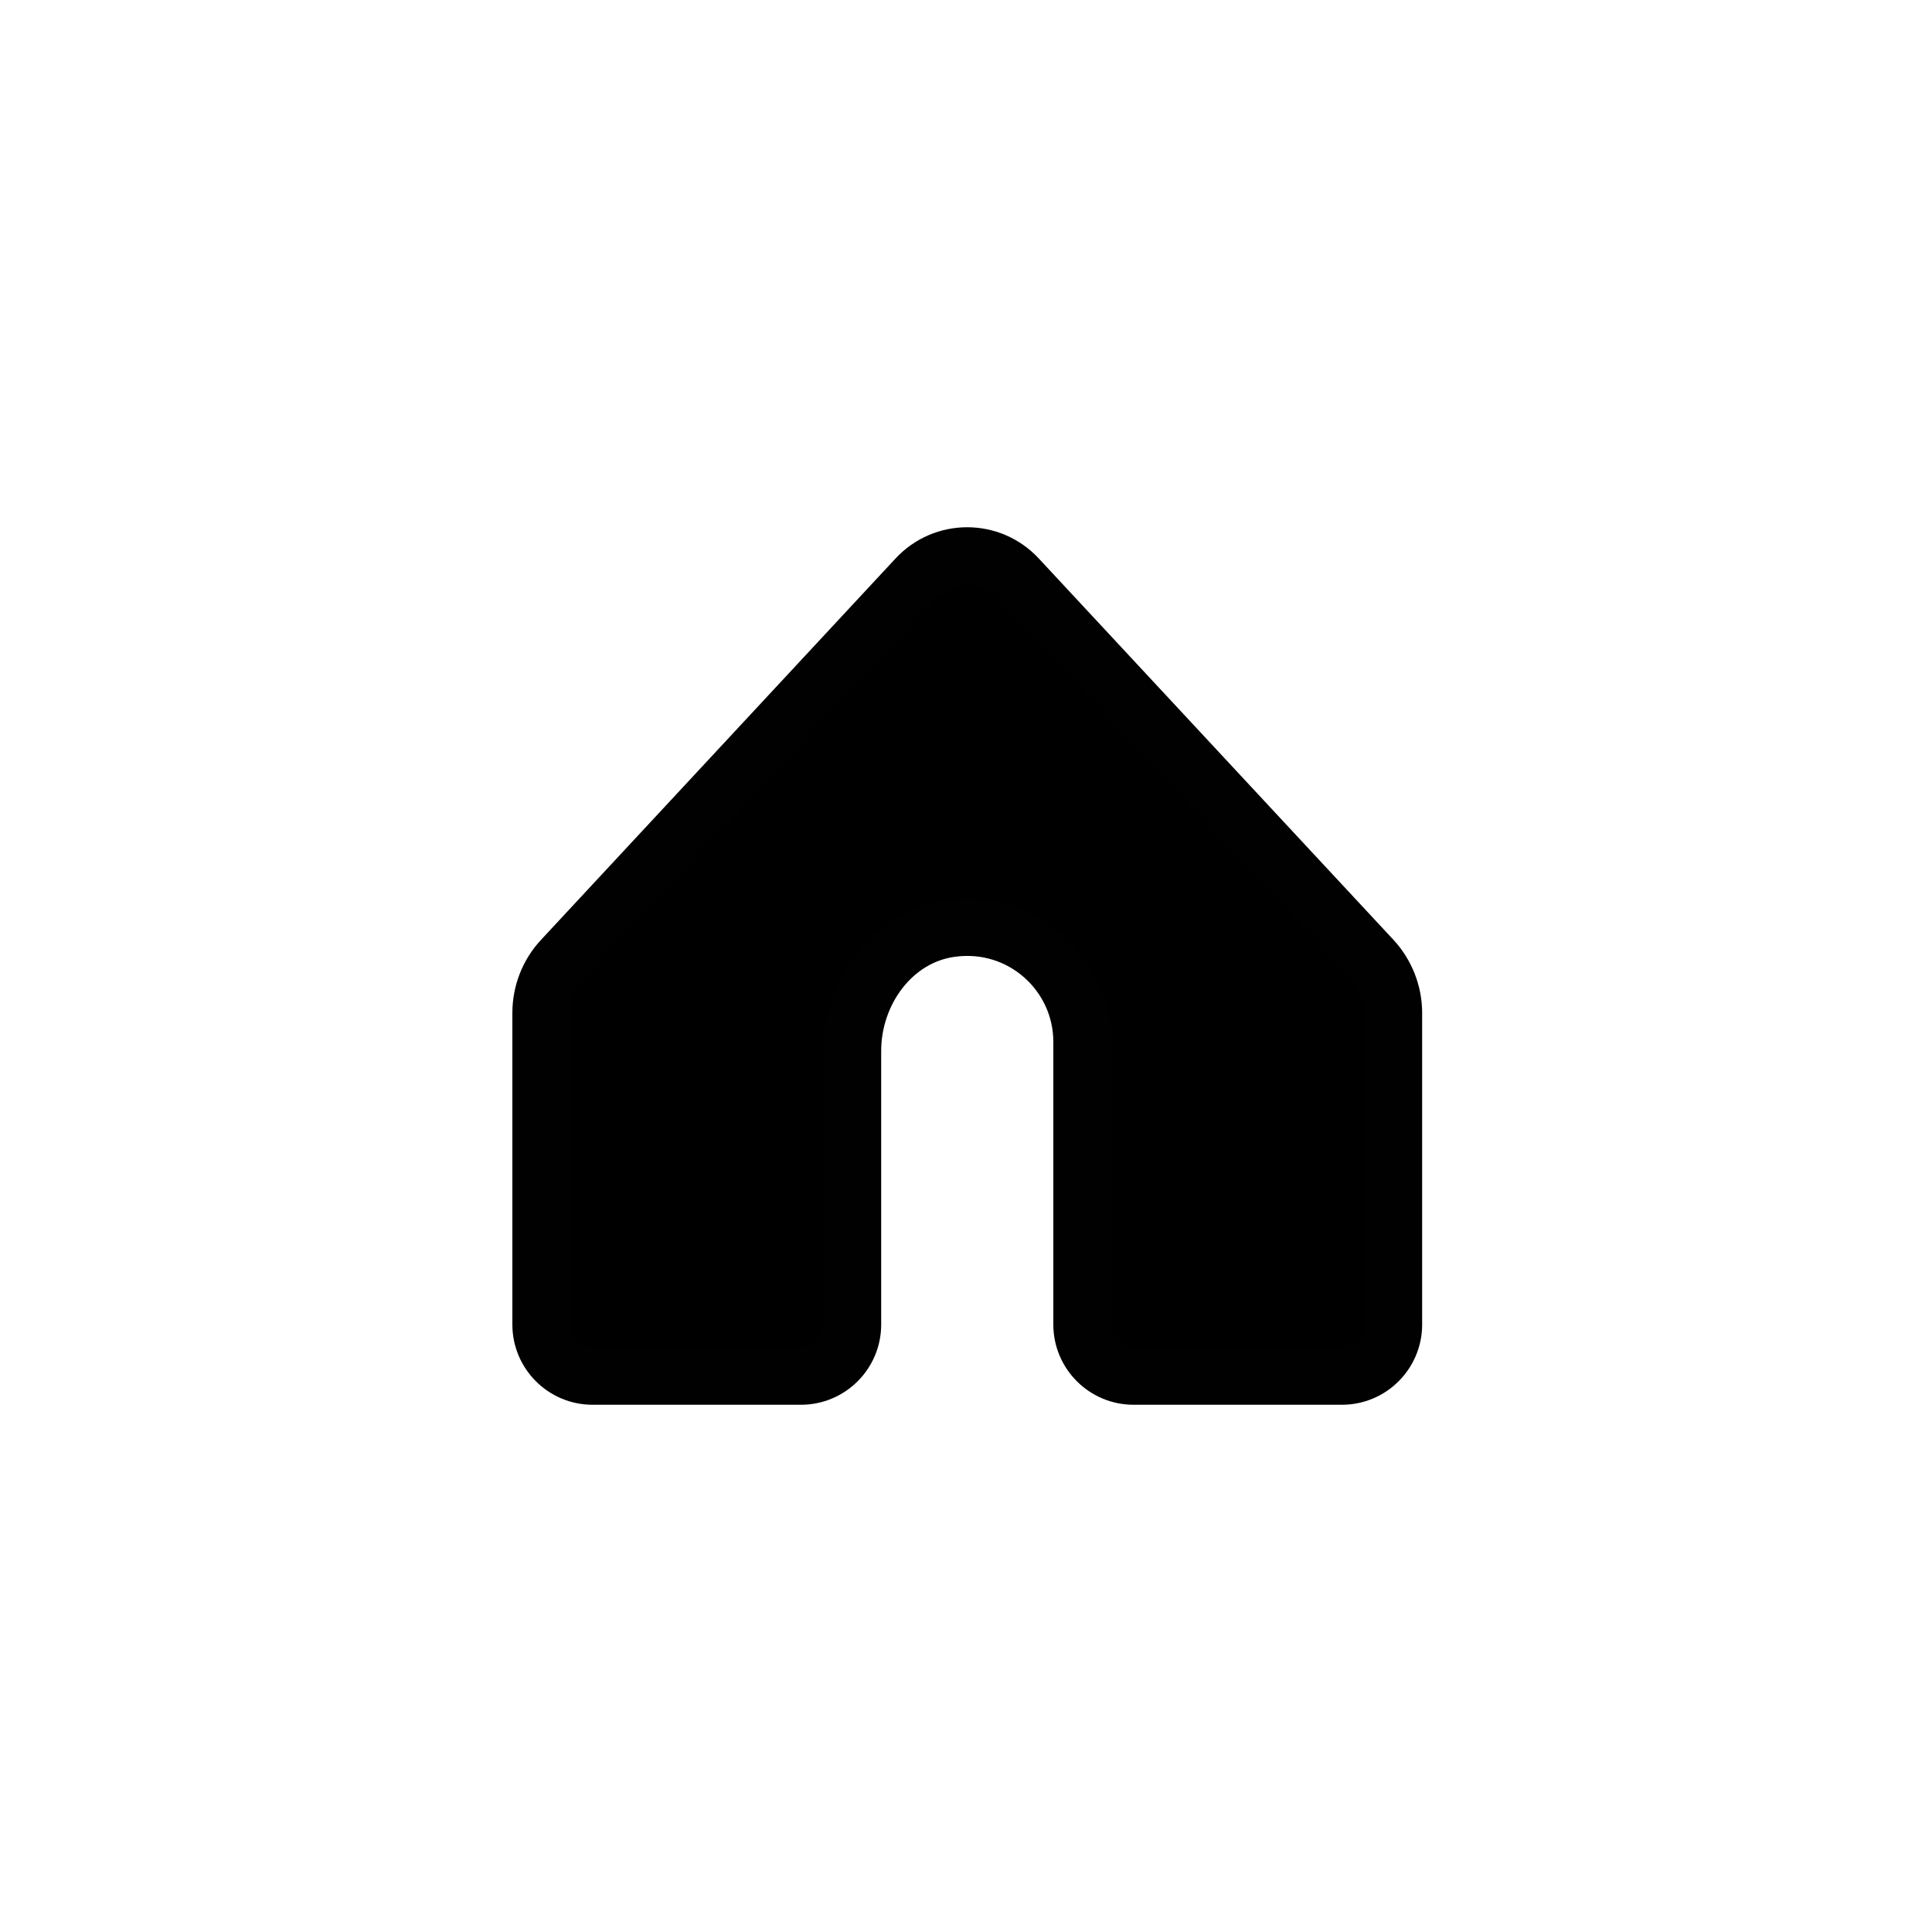
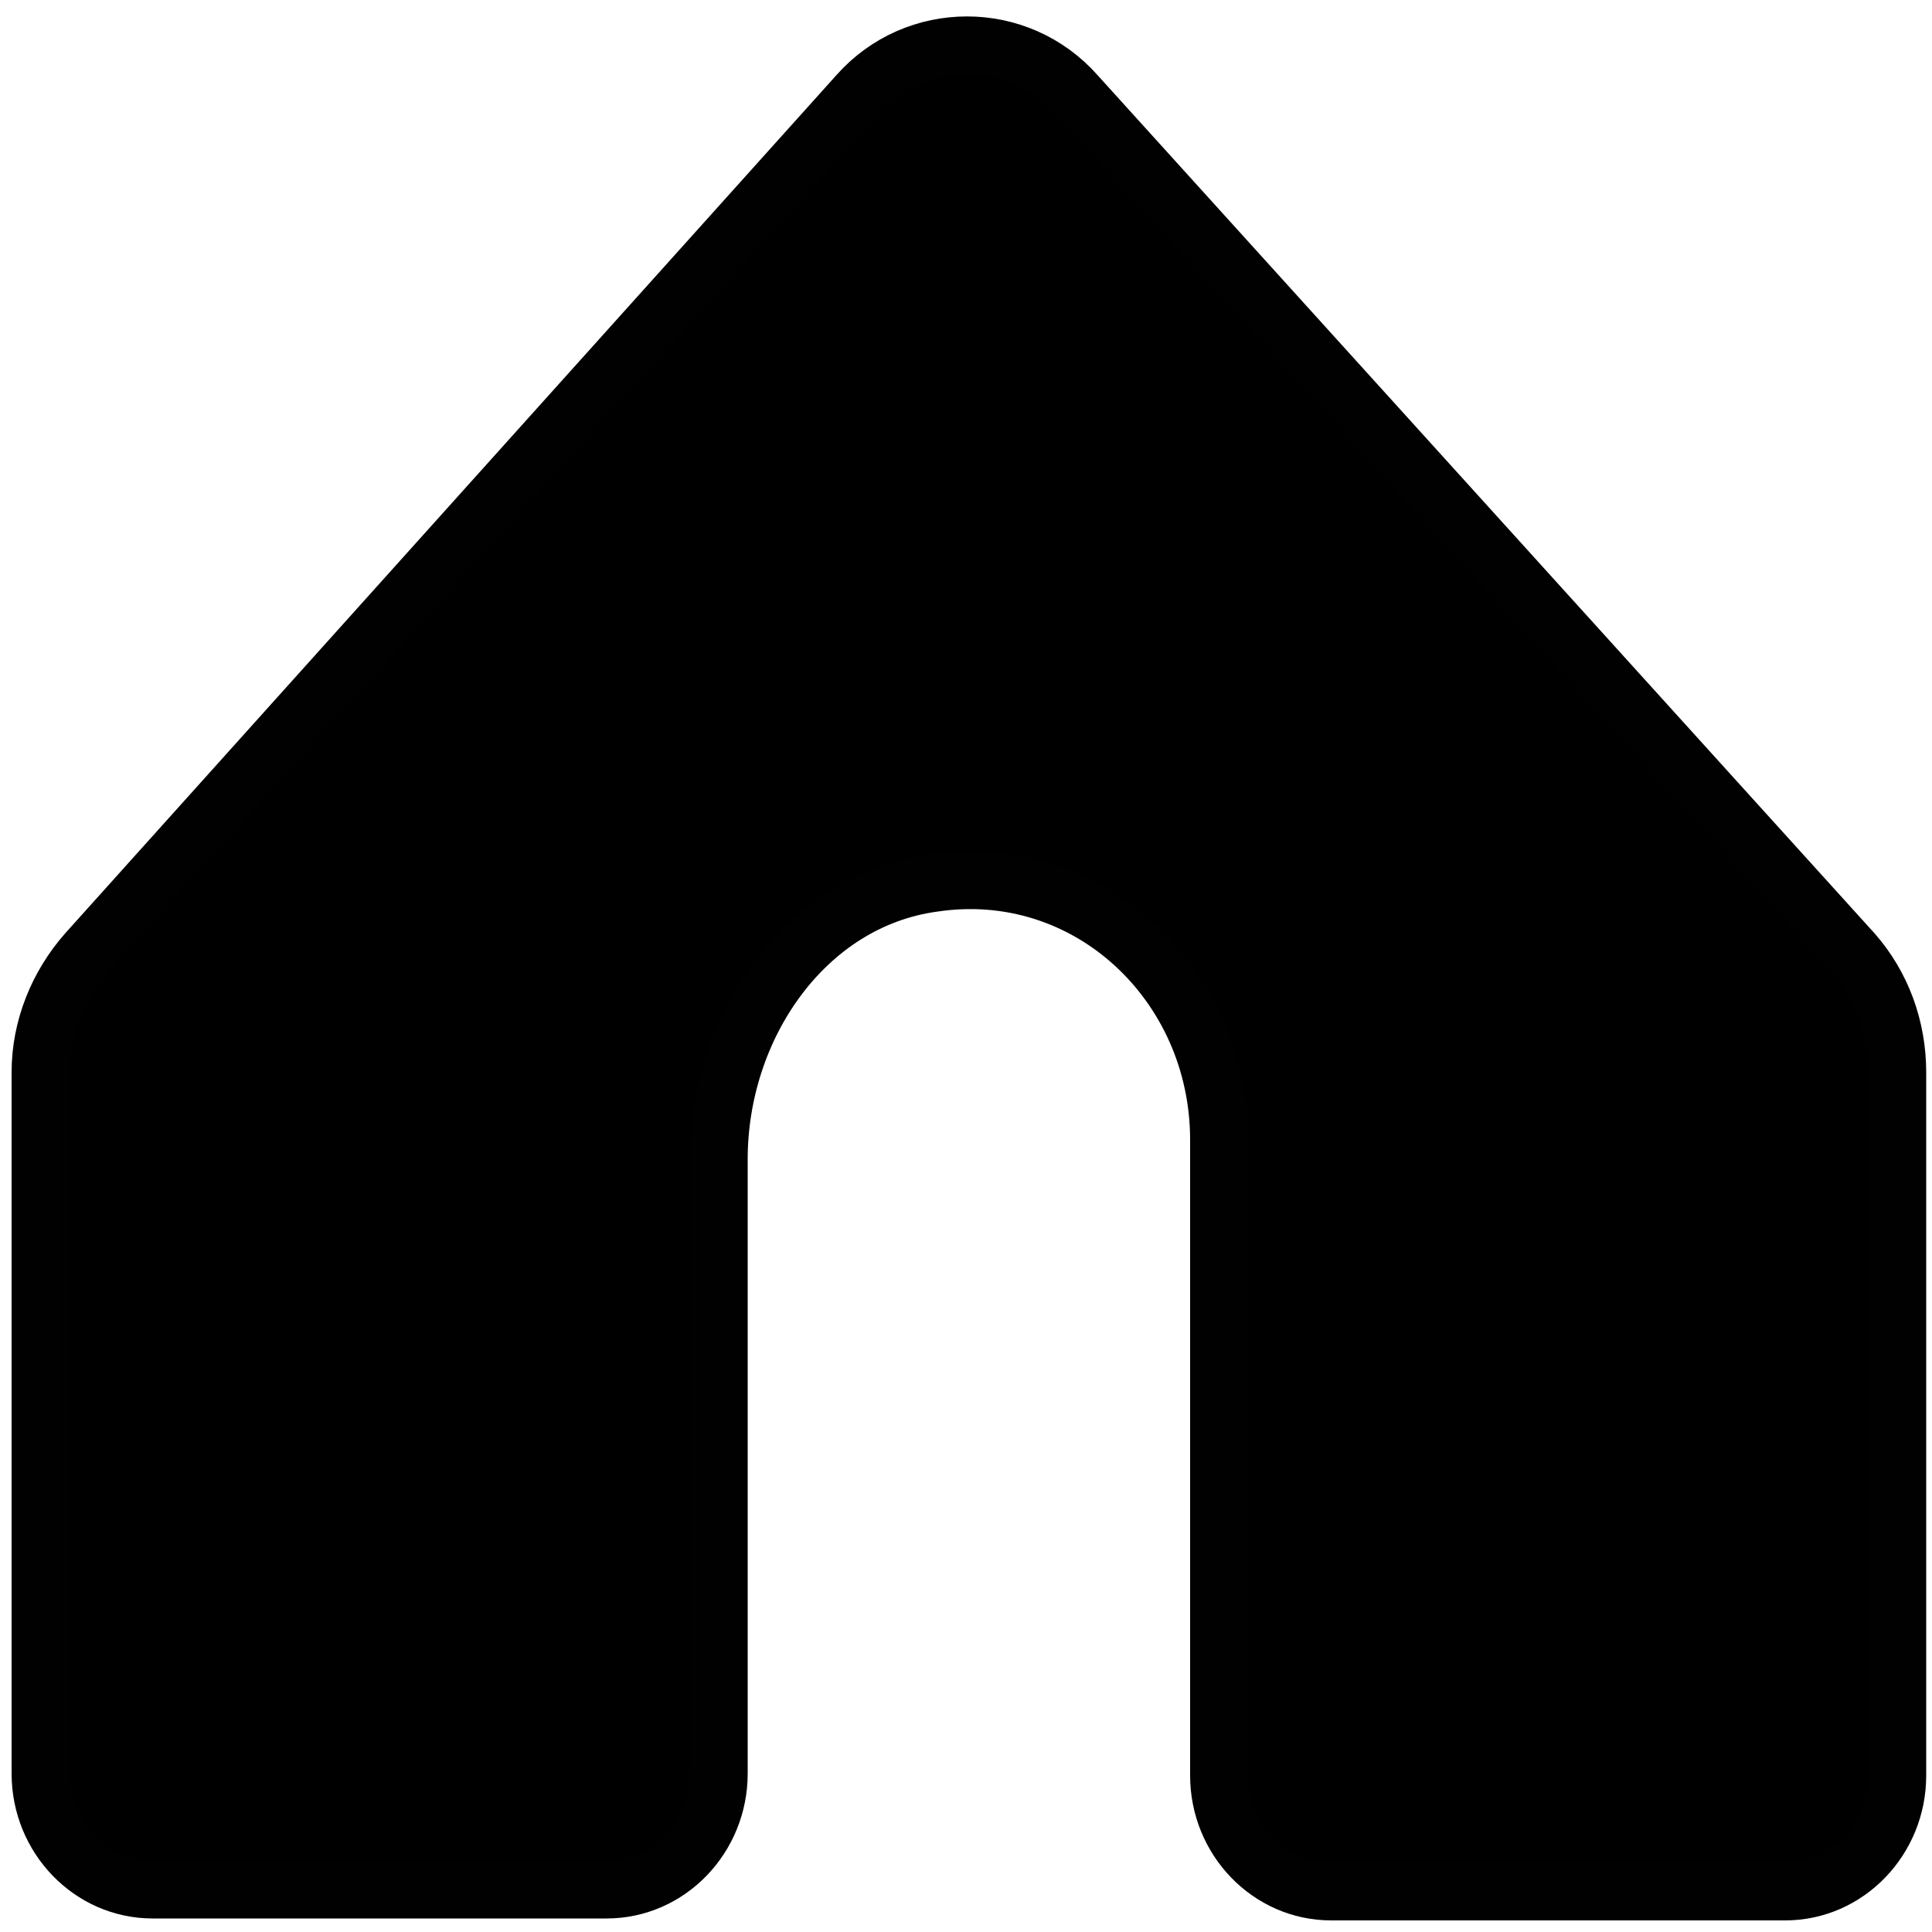
<svg xmlns="http://www.w3.org/2000/svg" version="1.1" id="Layer_1" x="0px" y="0px" viewBox="0 0 100 100" style="enable-background:new 0 0 100 100;" xml:space="preserve">
  <style type="text/css">
	.st0{stroke:#010101;stroke-width:3;stroke-linecap:round;stroke-linejoin:round;stroke-miterlimit:10;}
</style>
-   <path class="st0" d="M47.45,29.93L29.1,49.67c-0.7,0.75-1.08,1.74-1.08,2.76v16.13c0,1.46,1.19,2.65,2.65,2.65h10.79  c1.46,0,2.65-1.19,2.65-2.65V54.39c0-3.05,2.07-5.93,5.09-6.35c3.67-0.52,6.82,2.32,6.82,5.89v14.63c0,1.46,1.19,2.65,2.65,2.65  h10.79c1.46,0,2.65-1.19,2.65-2.65V52.43c0-1.02-0.39-2.01-1.08-2.76L52.67,29.93C51.26,28.41,48.86,28.41,47.45,29.93z" />
+   <path class="st0" d="M44.4,4.9L4.5,49.3C3,51,2.1,53.2,2.1,55.5v36.3c0,3.3,2.6,6,5.8,6h23.5c3.2,0,5.8-2.7,5.8-6V60  c0-6.9,4.5-13.4,11.1-14.3c8-1.2,14.8,5.2,14.8,13.3v32.9c0,3.3,2.6,6,5.8,6h23.5c3.2,0,5.8-2.7,5.8-6V55.5c0-2.3-0.8-4.5-2.3-6.2  L55.7,4.9C52.7,1.5,47.4,1.5,44.4,4.9z" />
</svg>
